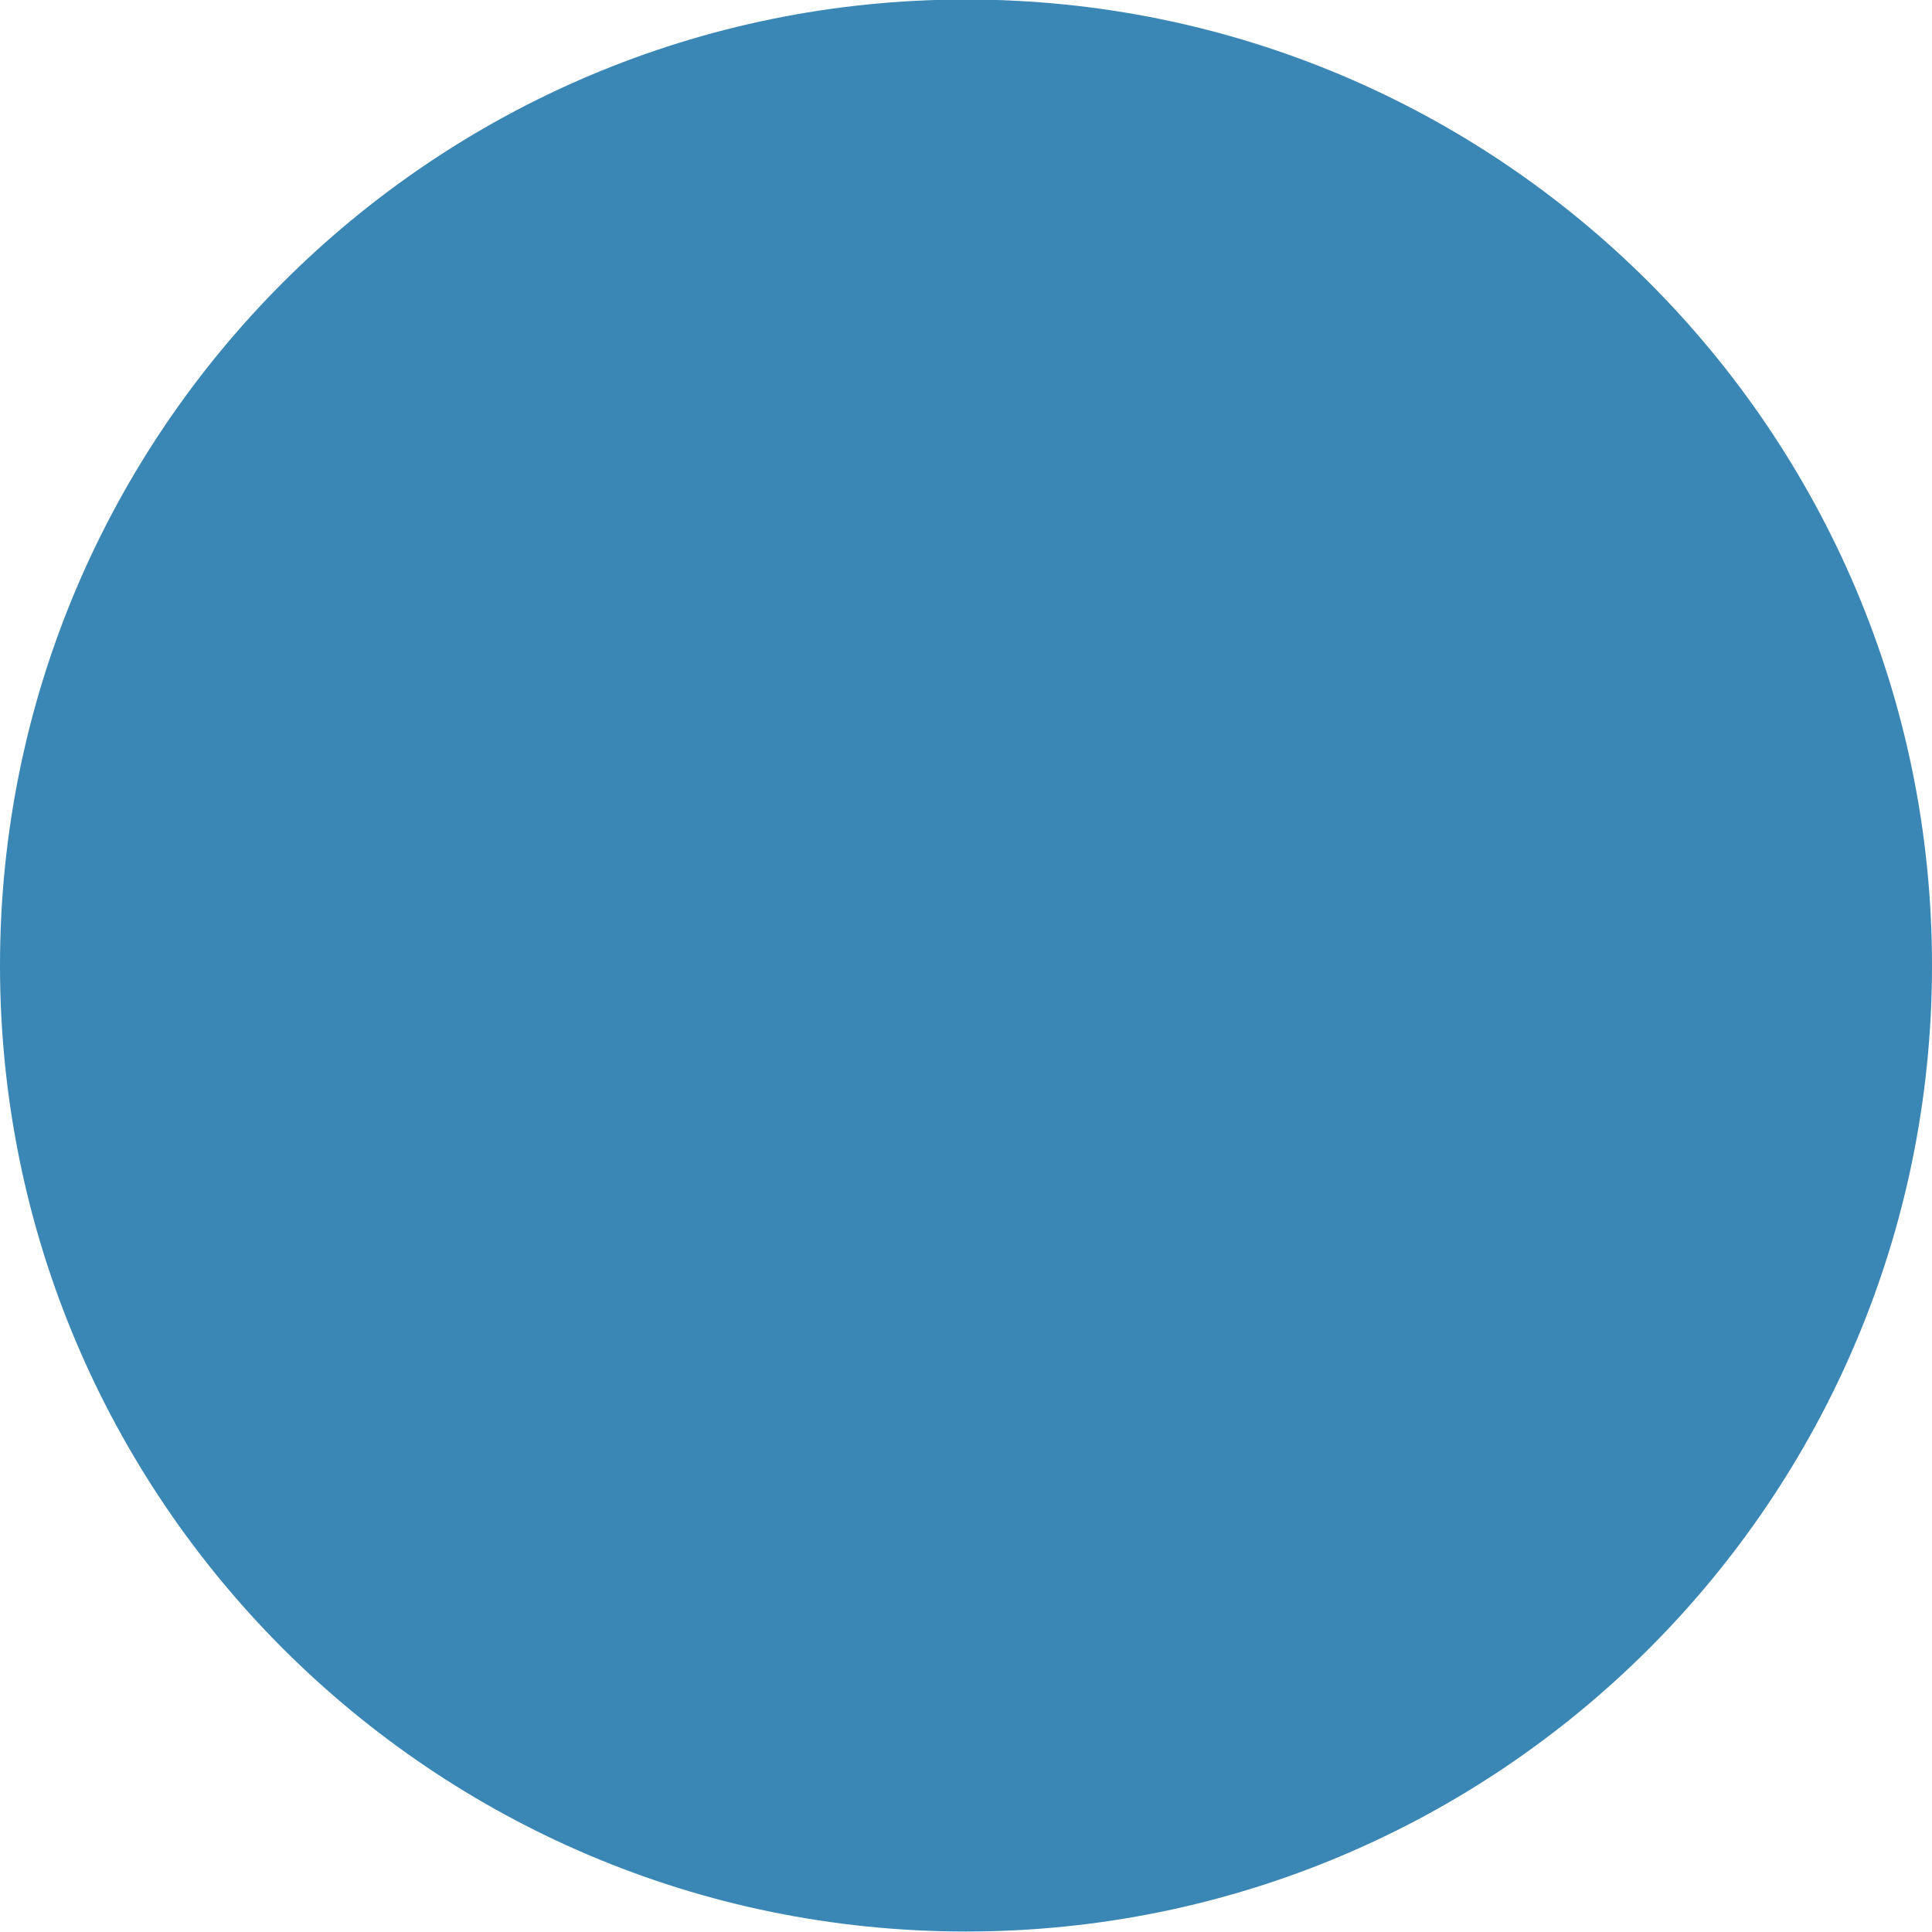
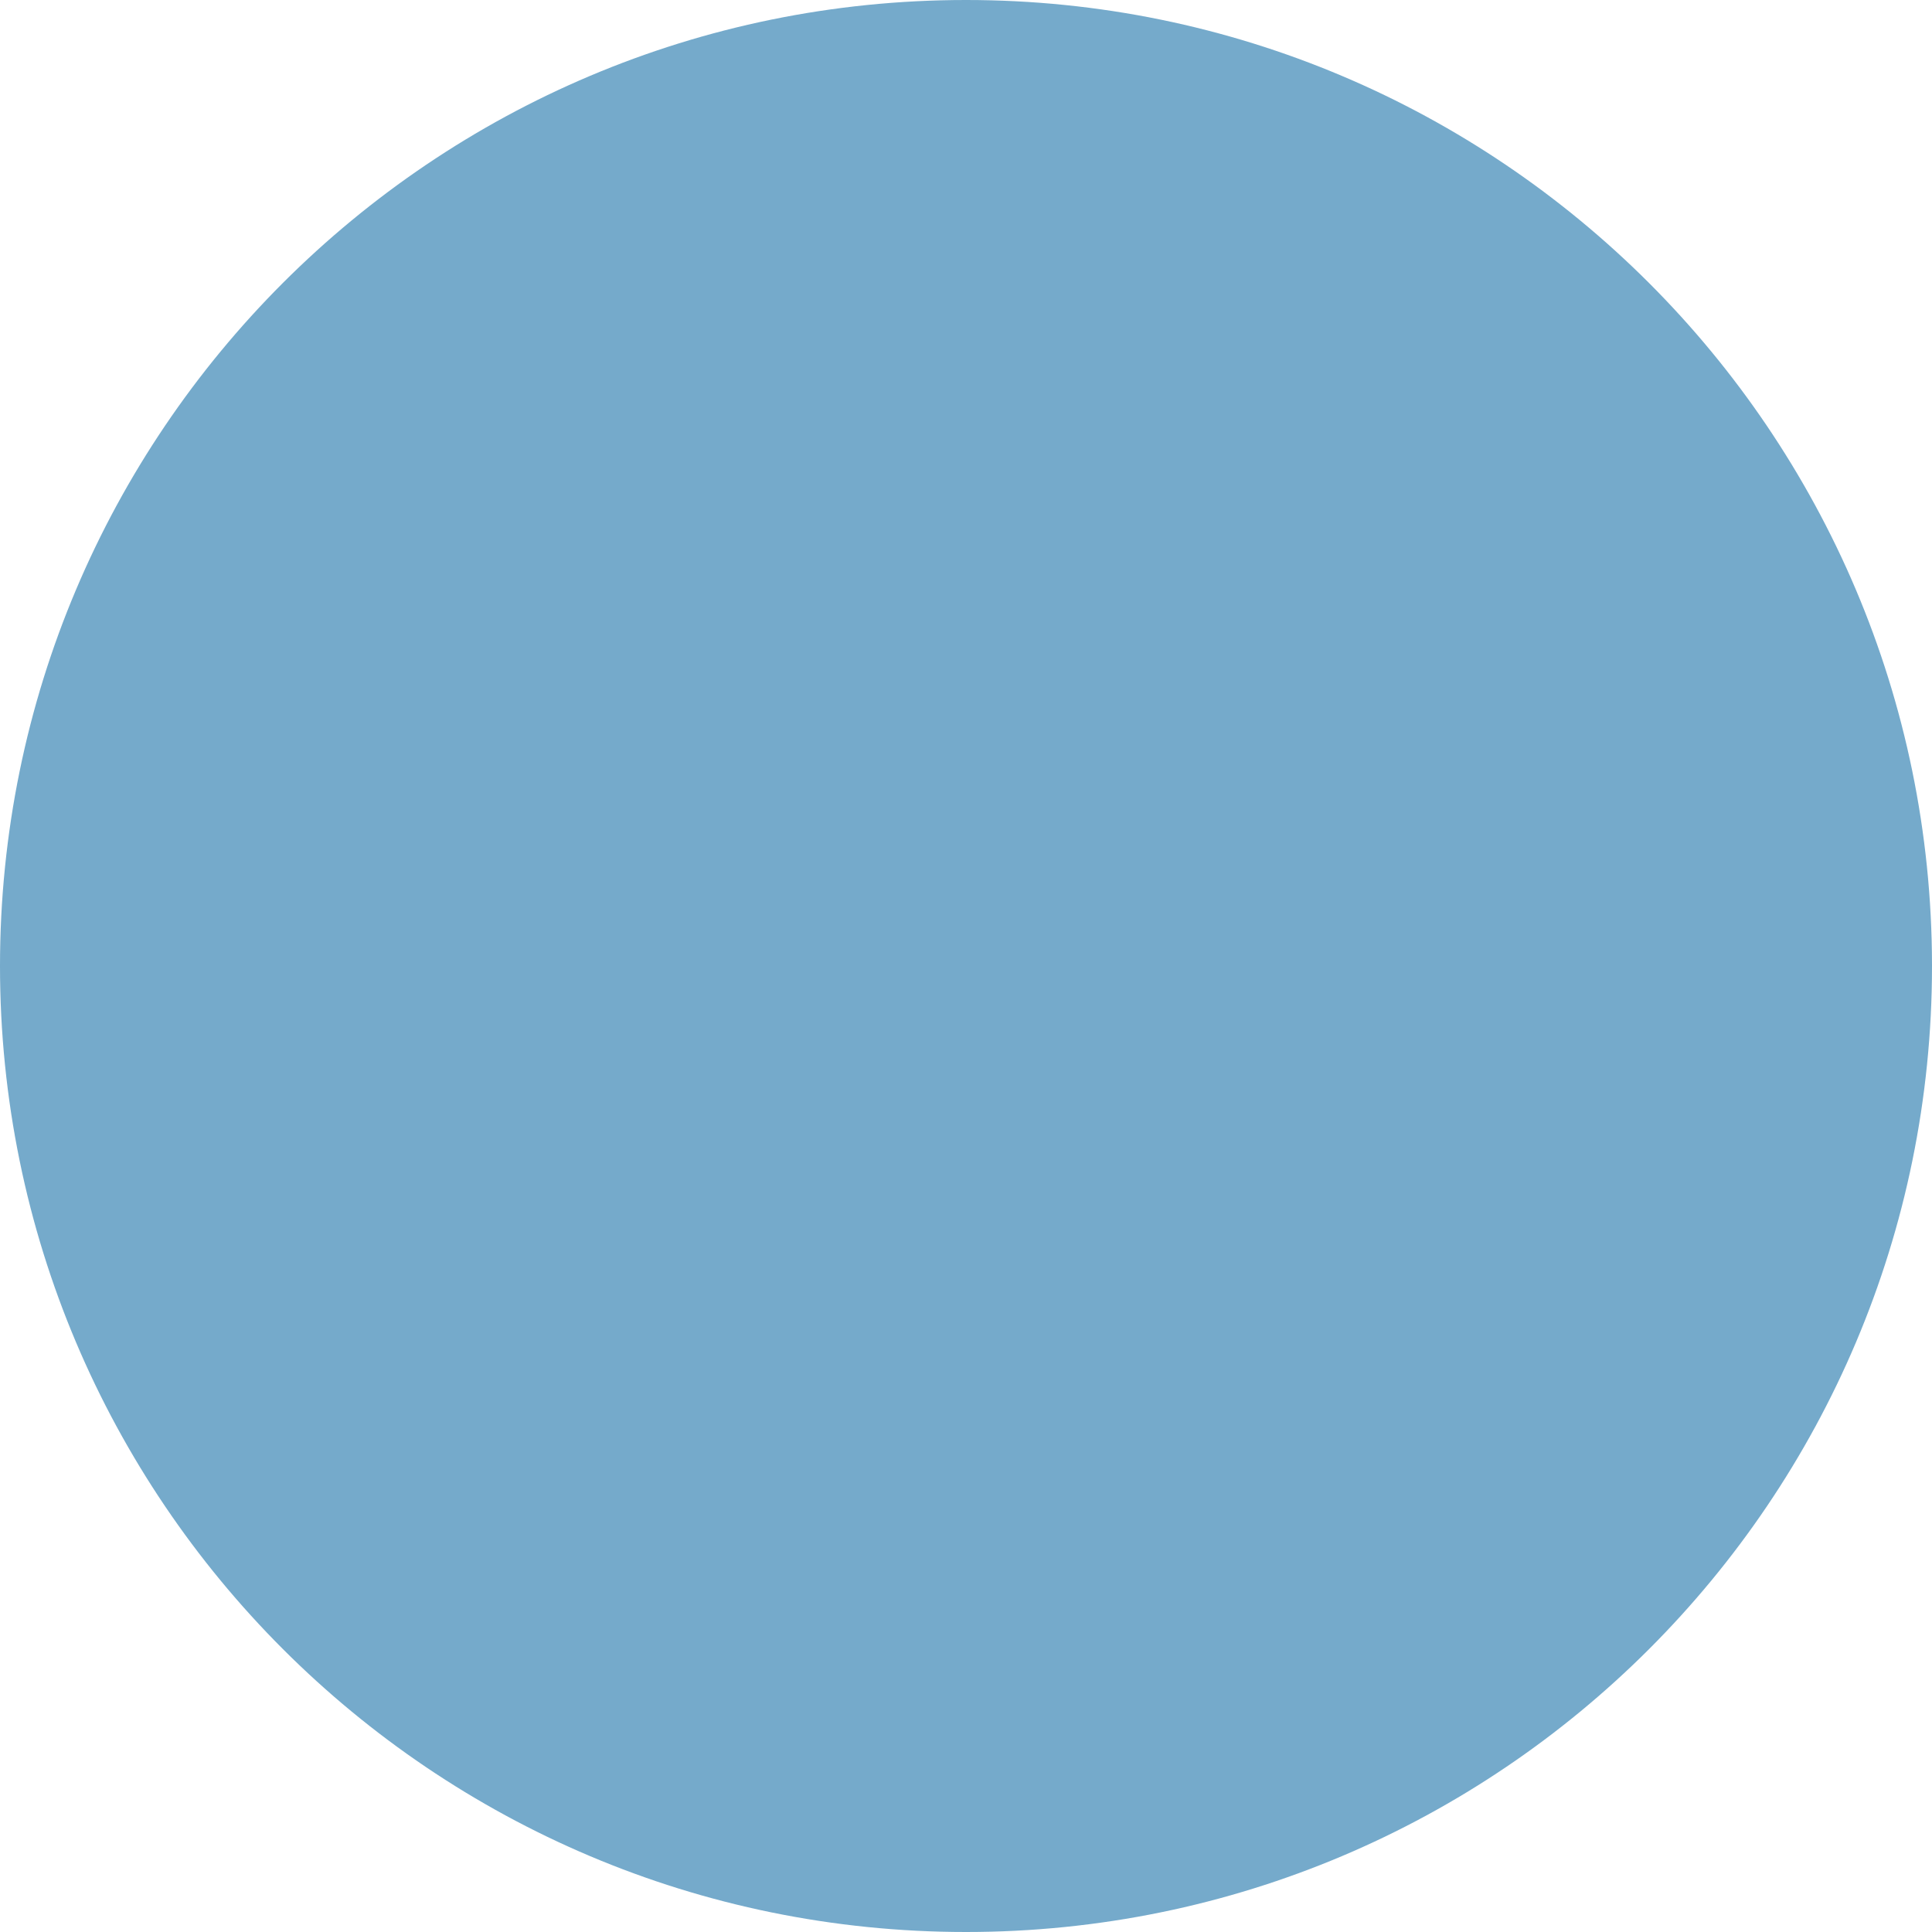
- <svg xmlns="http://www.w3.org/2000/svg" version="1.1" width="600" height="600">
-   <defs />
-   <g>
-     <path fill="#3a86b5" stroke="none" paint-order="stroke fill markers" d=" M 600 300 A 300 300 0 1 1 600 299.7" />
+ <svg xmlns="http://www.w3.org/2000/svg" version="1.1" id="Layer_1" x="0px" y="0px" viewBox="0 0 600 600" style="enable-background:new 0 0 600 600;" xml:space="preserve">
+   <style type="text/css">
+ 	.st0{opacity:0.7;}
+ 	.st1{fill:#3A86B5;}
+ </style>
+   <g class="st0">
+     <path class="st1" d="M600,300c0,165.7-134.3,300-300,300S0,465.7,0,300S134.3,0,300,0c165.6,0,299.8,134.2,300,299.7" />
  </g>
</svg>
